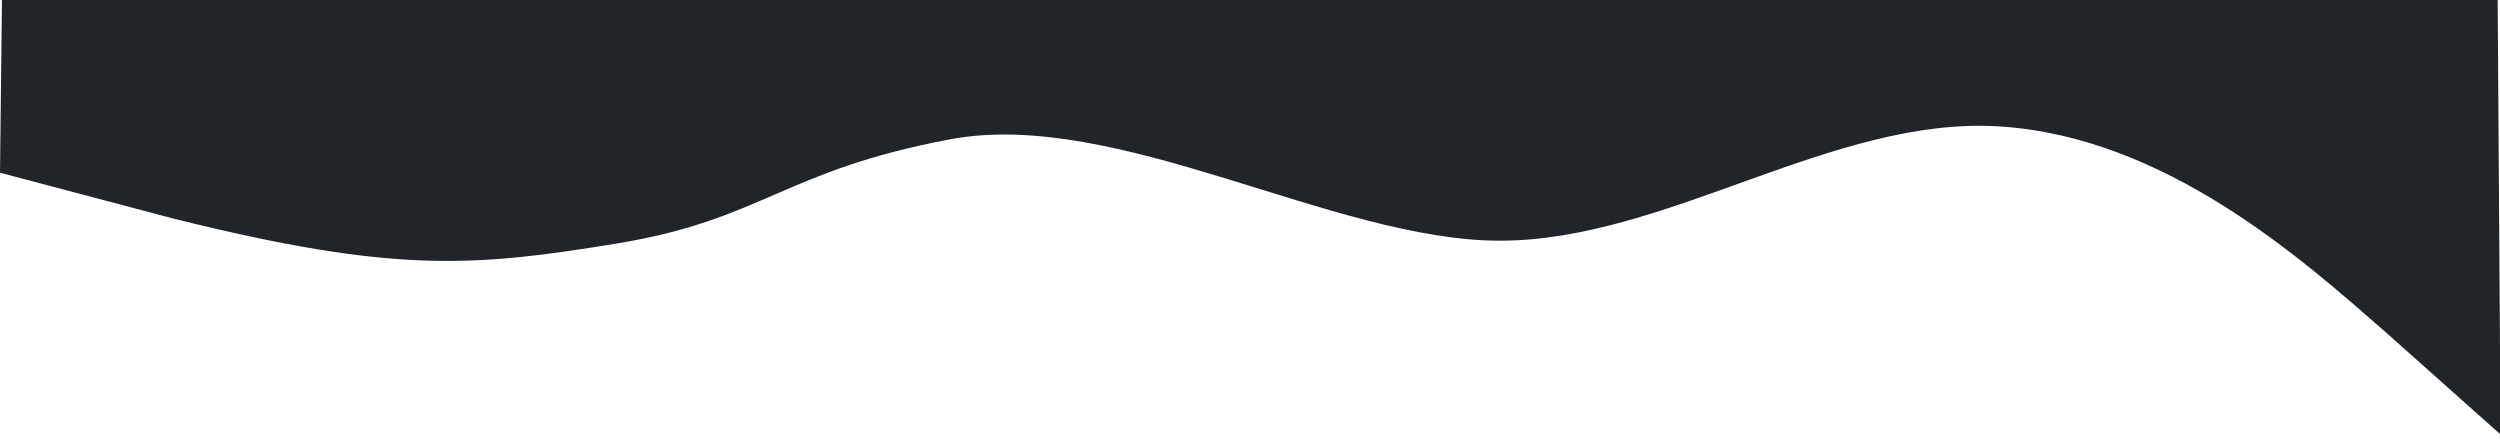
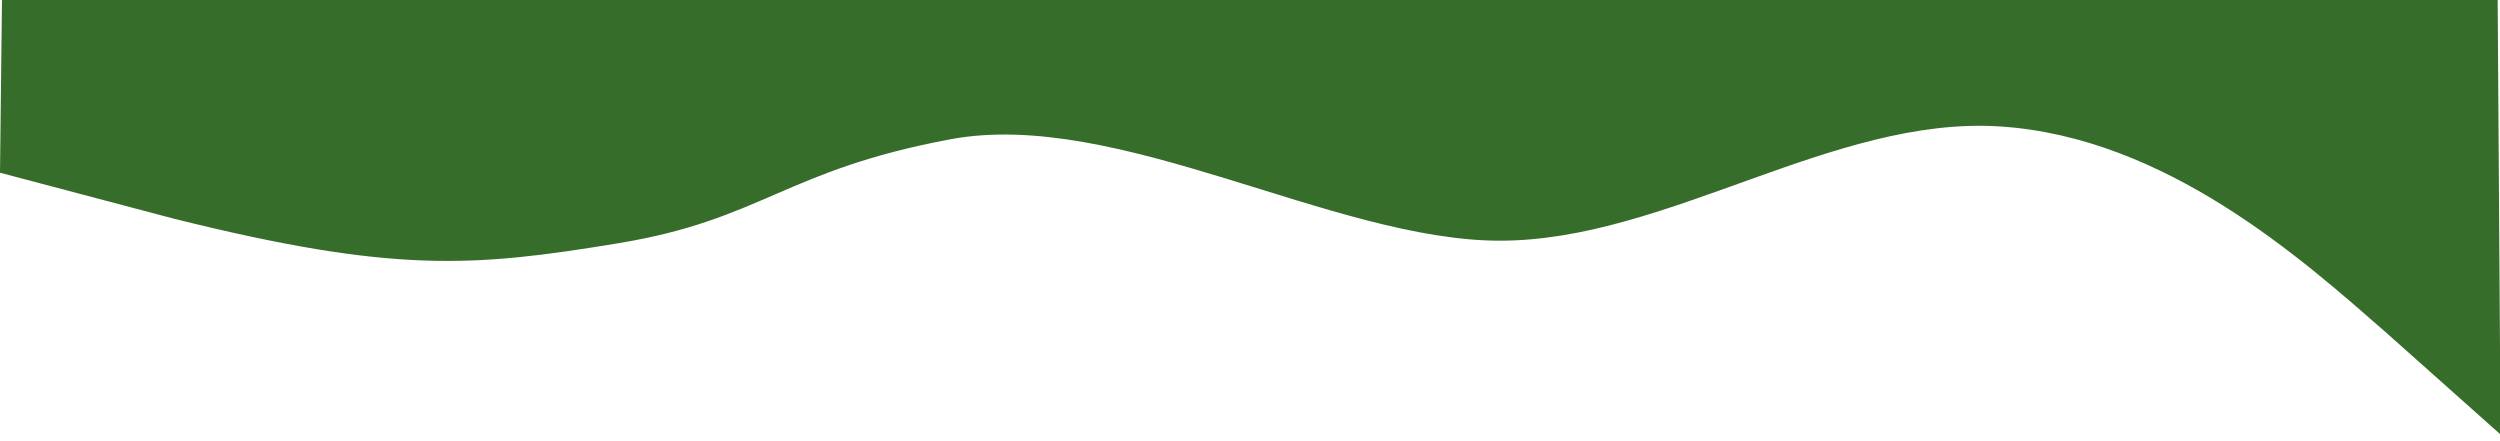
<svg xmlns="http://www.w3.org/2000/svg" width="1340" height="236" fill="none" style="">
  <rect id="backgroundrect" width="100%" height="100%" x="0" y="0" fill="none" stroke="none" />
  <g class="currentLayer" style="">
-     <path fill-rule="evenodd" clip-rule="evenodd" d="M0,92.58L93.245,117.227C211.325,146.633 253.507,143.186 331.082,130.436C408.657,117.686 420.14,91.368 509.354,74.661C598.568,57.954 714.765,129.015 803.978,129.015C893.192,129.015 982.405,62.187 1071.621,67.756C1160.832,73.325 1234.169,139.121 1278.774,178.104L1340.308,232.902L1338.733,-2.524L1294.647,-4.641C1250.042,-4.641 1160.832,-4.641 1071.621,-4.641C982.405,-4.641 893.192,-4.641 803.978,-4.641C714.765,-4.641 625.552,-4.641 536.338,-4.641C447.124,-4.641 357.911,-4.641 268.697,-4.641C179.484,-4.641 90.271,-4.641 45.664,-4.641L1.057,-4.641L1.057,-0.537z" fill="#212529" id="svg_1" class="selected" />
+     <path fill-rule="evenodd" clip-rule="evenodd" d="M0,92.58L93.245,117.227C211.325,146.633 253.507,143.186 331.082,130.436C408.657,117.686 420.14,91.368 509.354,74.661C598.568,57.954 714.765,129.015 803.978,129.015C893.192,129.015 982.405,62.187 1071.621,67.756C1160.832,73.325 1234.169,139.121 1278.774,178.104L1340.308,232.902L1338.733,-2.524L1294.647,-4.641C1250.042,-4.641 1160.832,-4.641 1071.621,-4.641C982.405,-4.641 893.192,-4.641 803.978,-4.641C714.765,-4.641 625.552,-4.641 536.338,-4.641C447.124,-4.641 357.911,-4.641 268.697,-4.641C179.484,-4.641 90.271,-4.641 45.664,-4.641L1.057,-4.641L1.057,-0.537z" fill="#376D2B" id="svg_1" class="selected" />
  </g>
</svg>
